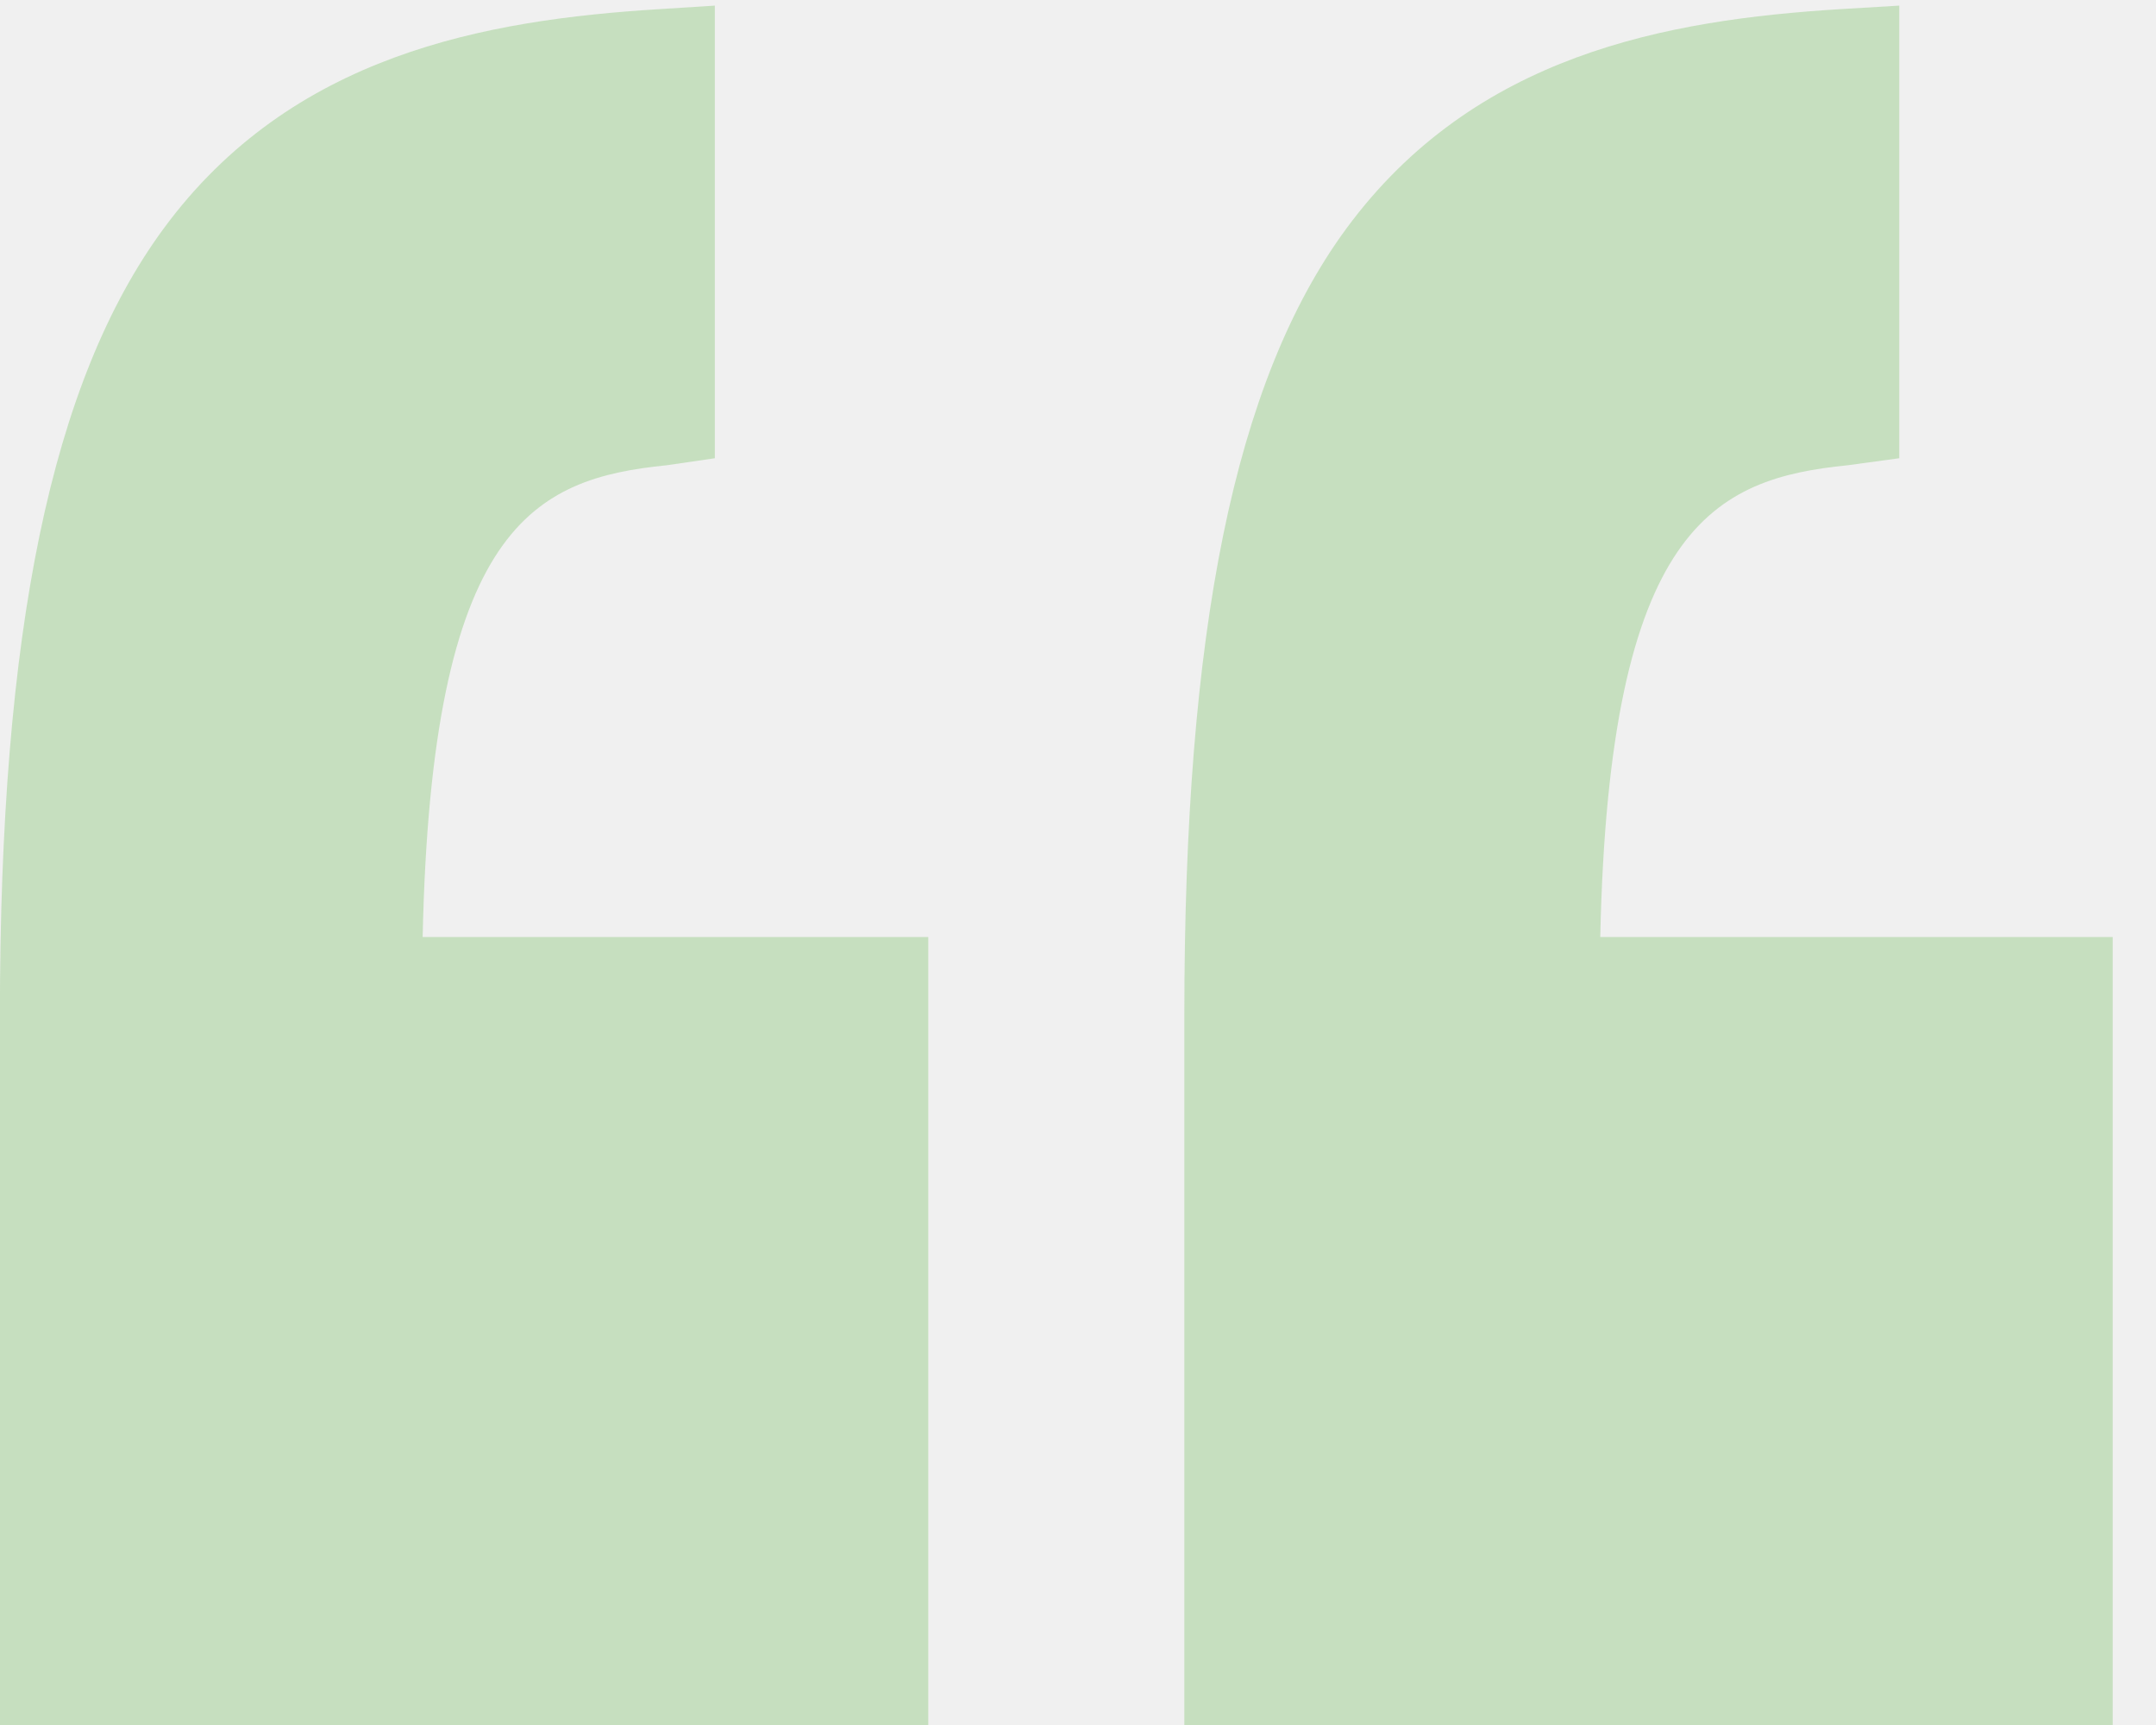
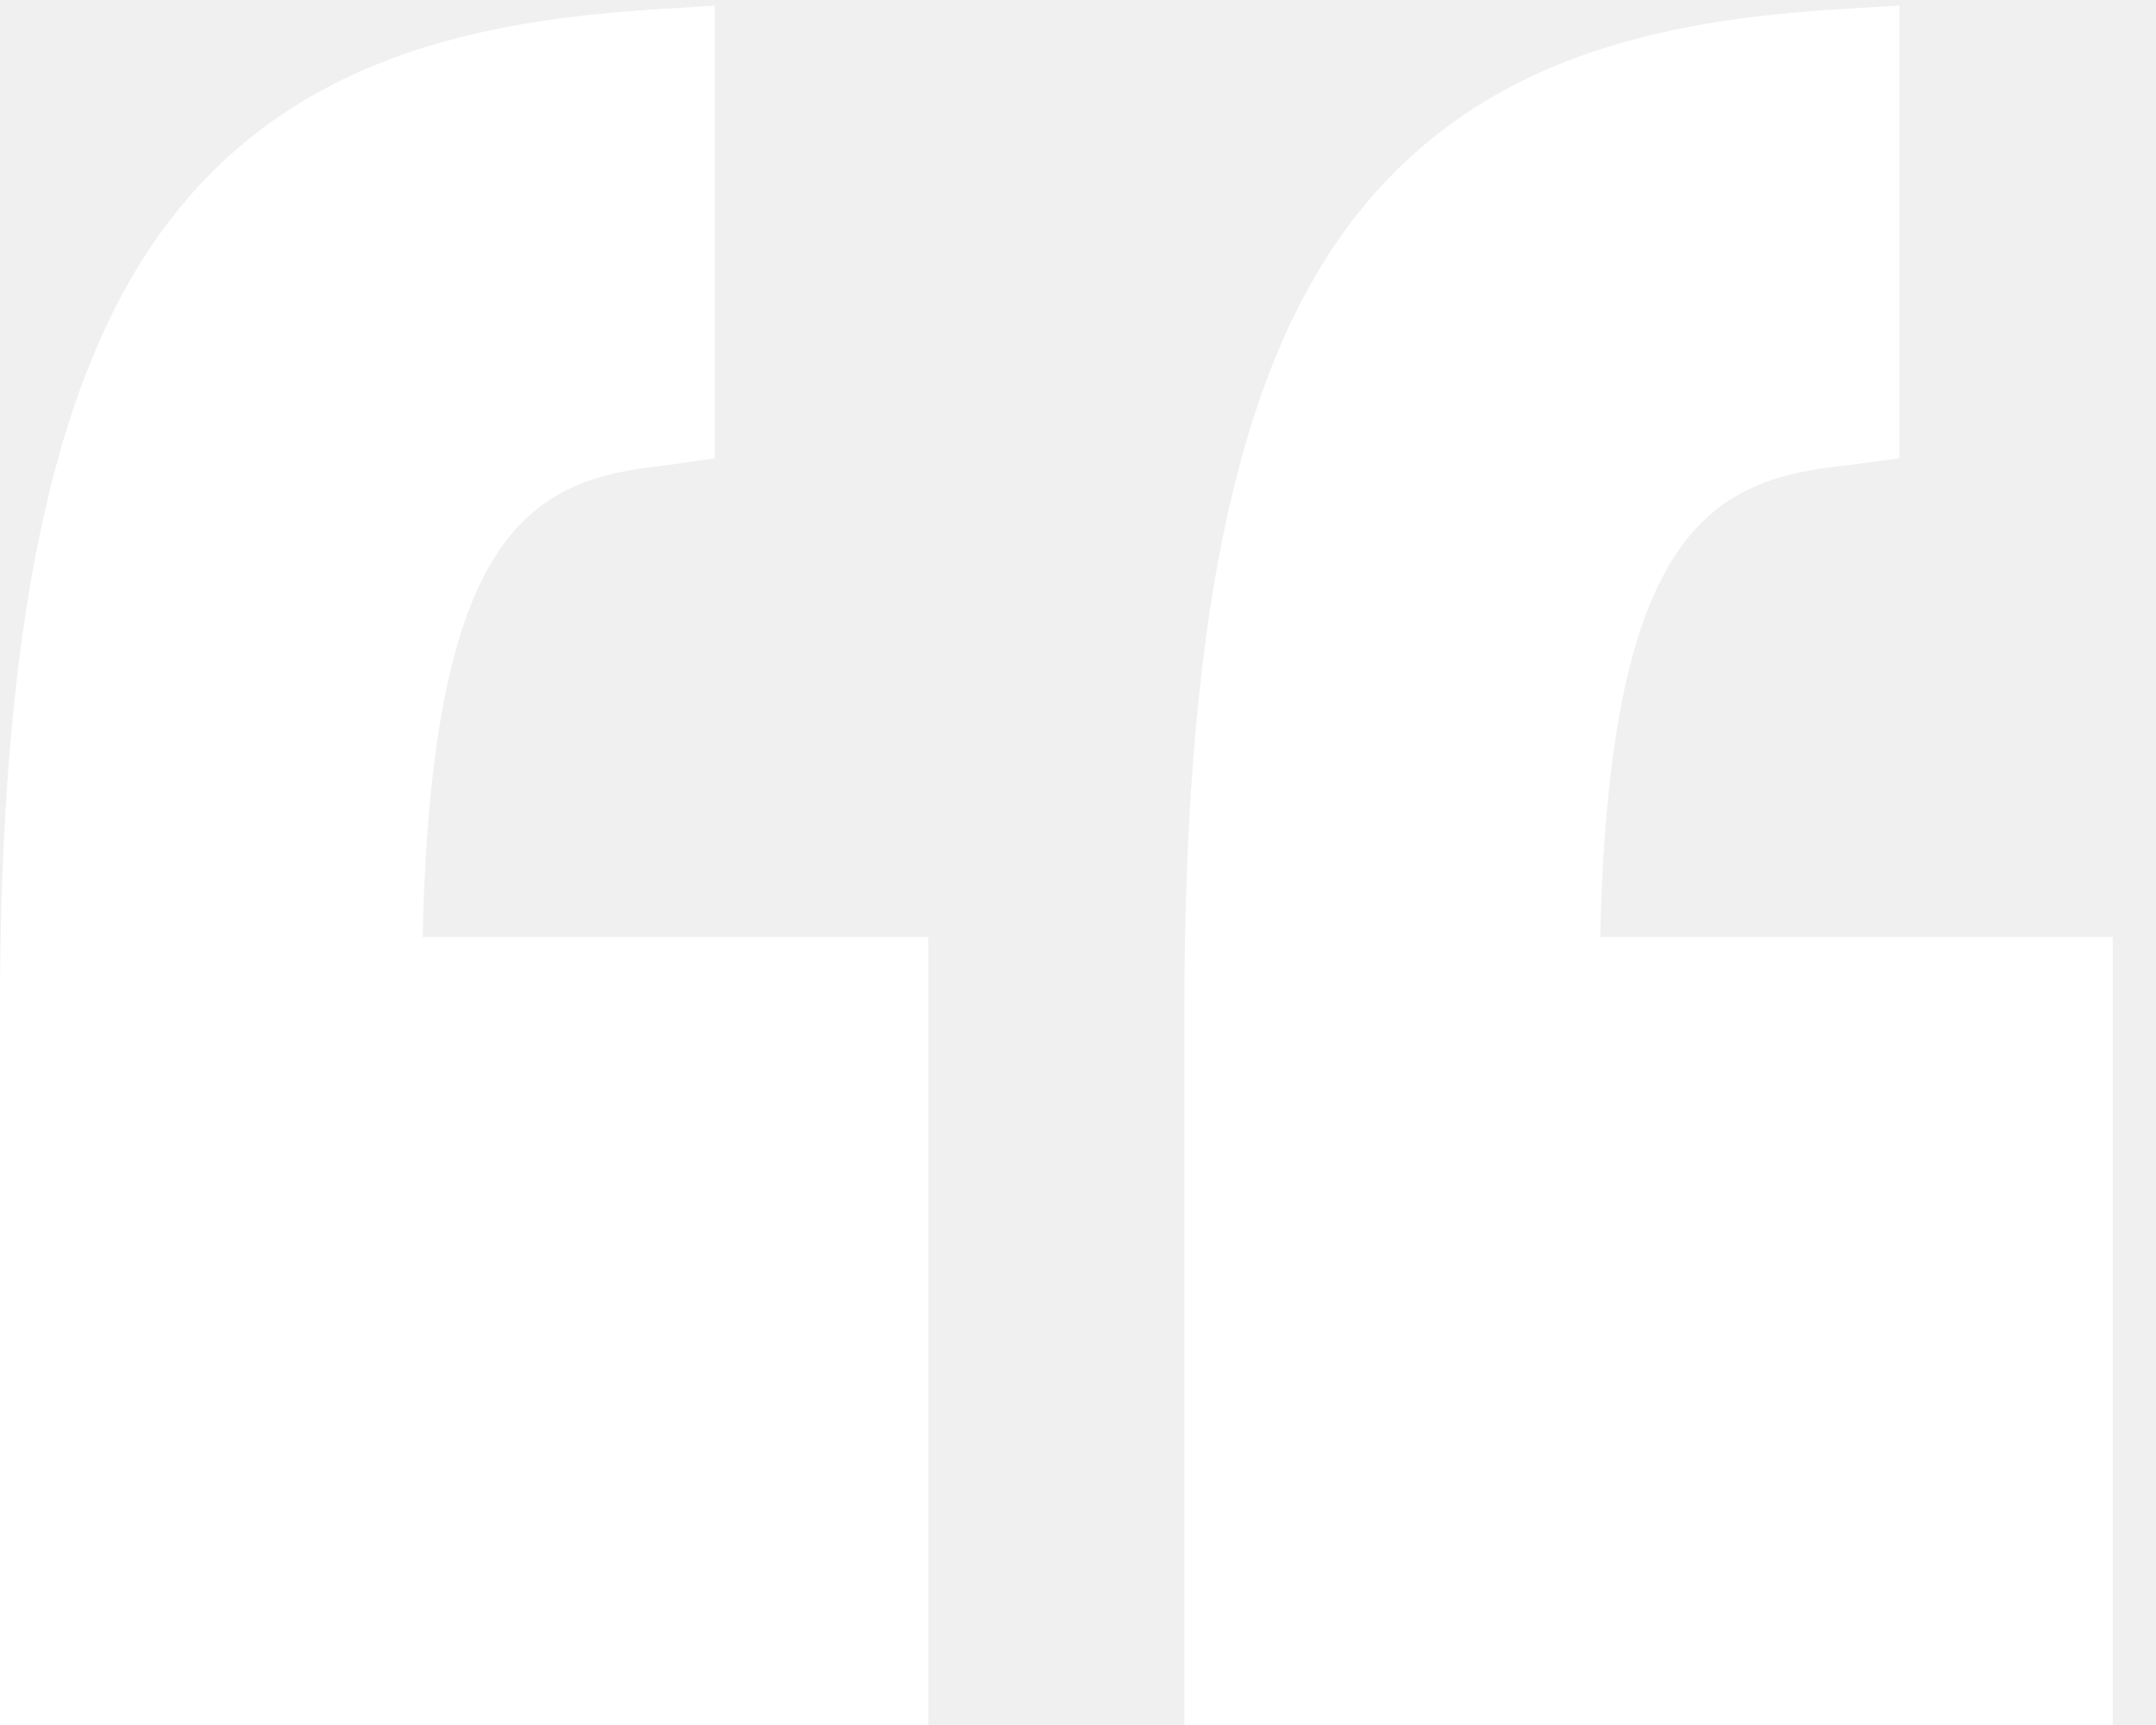
<svg xmlns="http://www.w3.org/2000/svg" width="25" height="20" viewBox="0 0 25 20" fill="none">
-   <path d="M24.498 10.864H18.556C18.658 6.091 19.886 5.549 21.428 5.394L22.023 5.313L22.023 0.065L21.338 0.106C19.323 0.231 17.096 0.631 15.61 2.652C14.308 4.425 13.733 7.32 13.733 11.764L13.733 20H24.498V10.864Z" fill="#64B94F" fill-opacity="0.3" />
-   <path d="M10.764 20L10.764 10.864H4.901C5.003 6.091 6.191 5.549 7.734 5.394L8.289 5.313V0.065L7.643 0.106C5.628 0.231 3.381 0.631 1.896 2.652C0.593 4.425 -0.001 7.32 -0.001 11.764L-0.001 20H10.764Z" fill="#64B94F" fill-opacity="0.3" />
+   <path d="M24.498 10.864H18.556C18.658 6.091 19.886 5.549 21.428 5.394L22.023 5.313L22.023 0.065L21.338 0.106C19.323 0.231 17.096 0.631 15.61 2.652C14.308 4.425 13.733 7.32 13.733 11.764L13.733 20H24.498V10.864Z" fill="#FFFFFF" fill-opacity="1" />
+   <path d="M10.764 20L10.764 10.864H4.901C5.003 6.091 6.191 5.549 7.734 5.394L8.289 5.313V0.065L7.643 0.106C5.628 0.231 3.381 0.631 1.896 2.652C0.593 4.425 -0.001 7.32 -0.001 11.764L-0.001 20H10.764Z" fill="#FFFFFF" fill-opacity="1" />
</svg>
